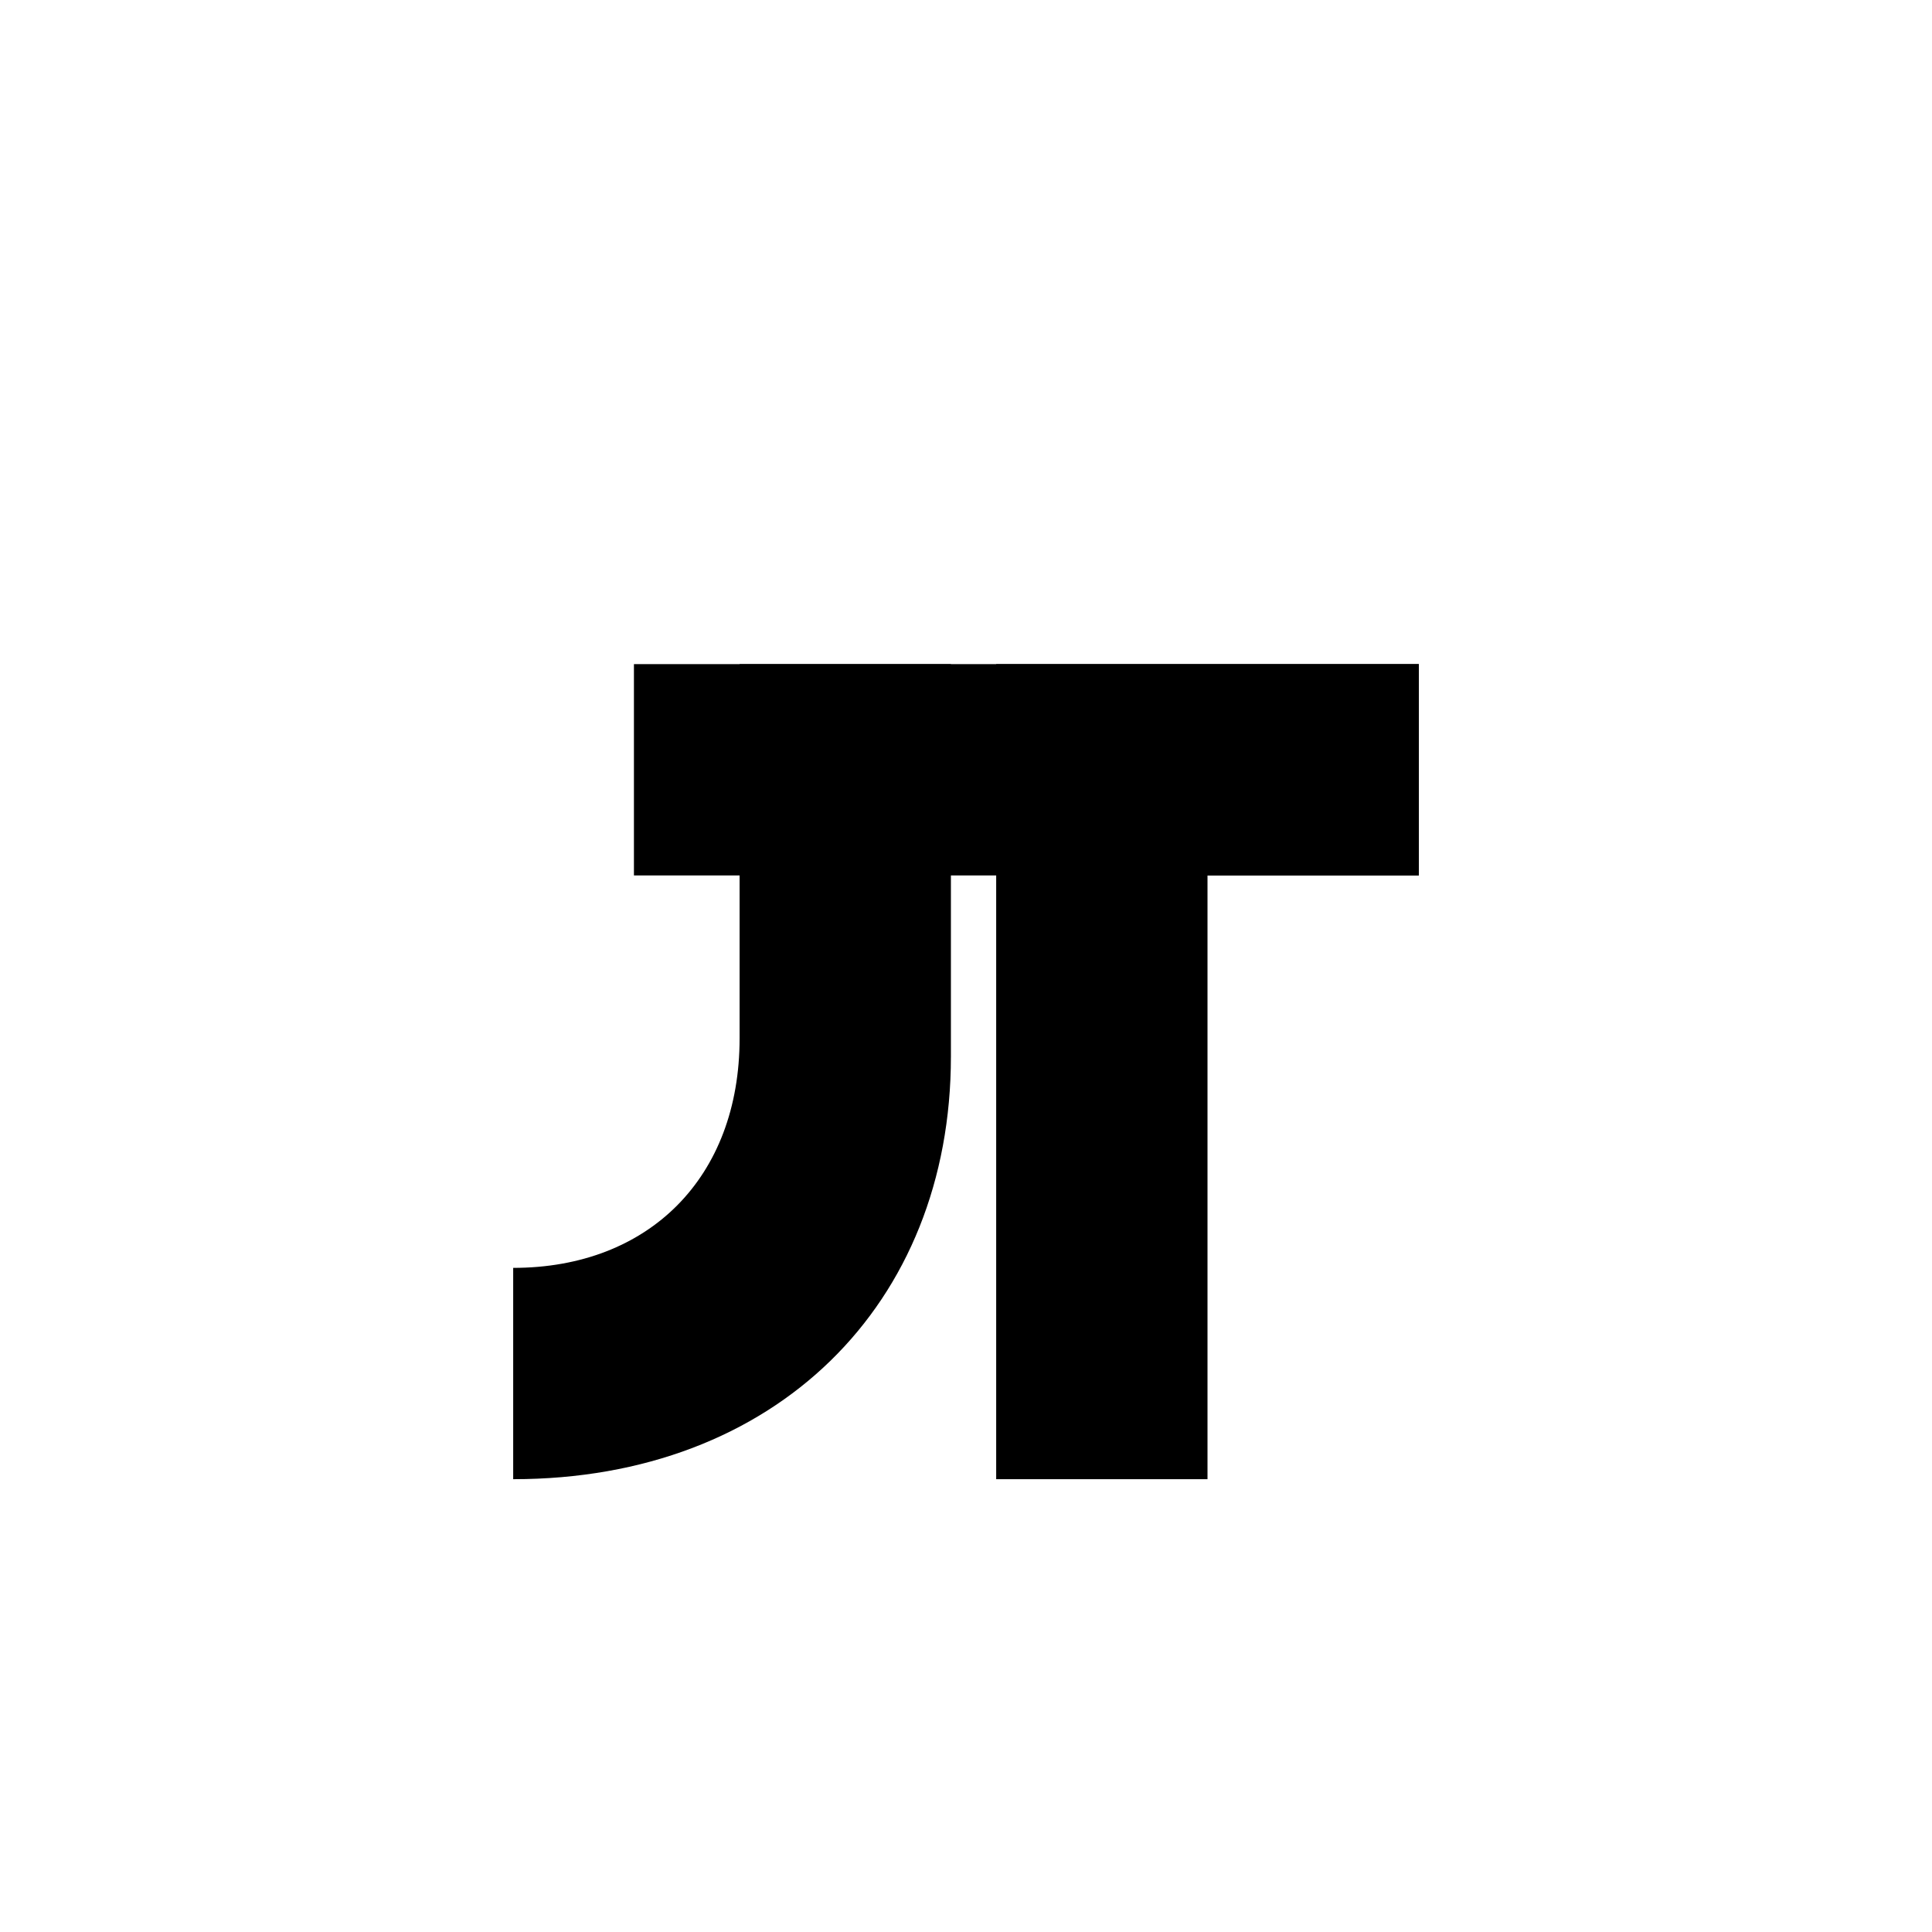
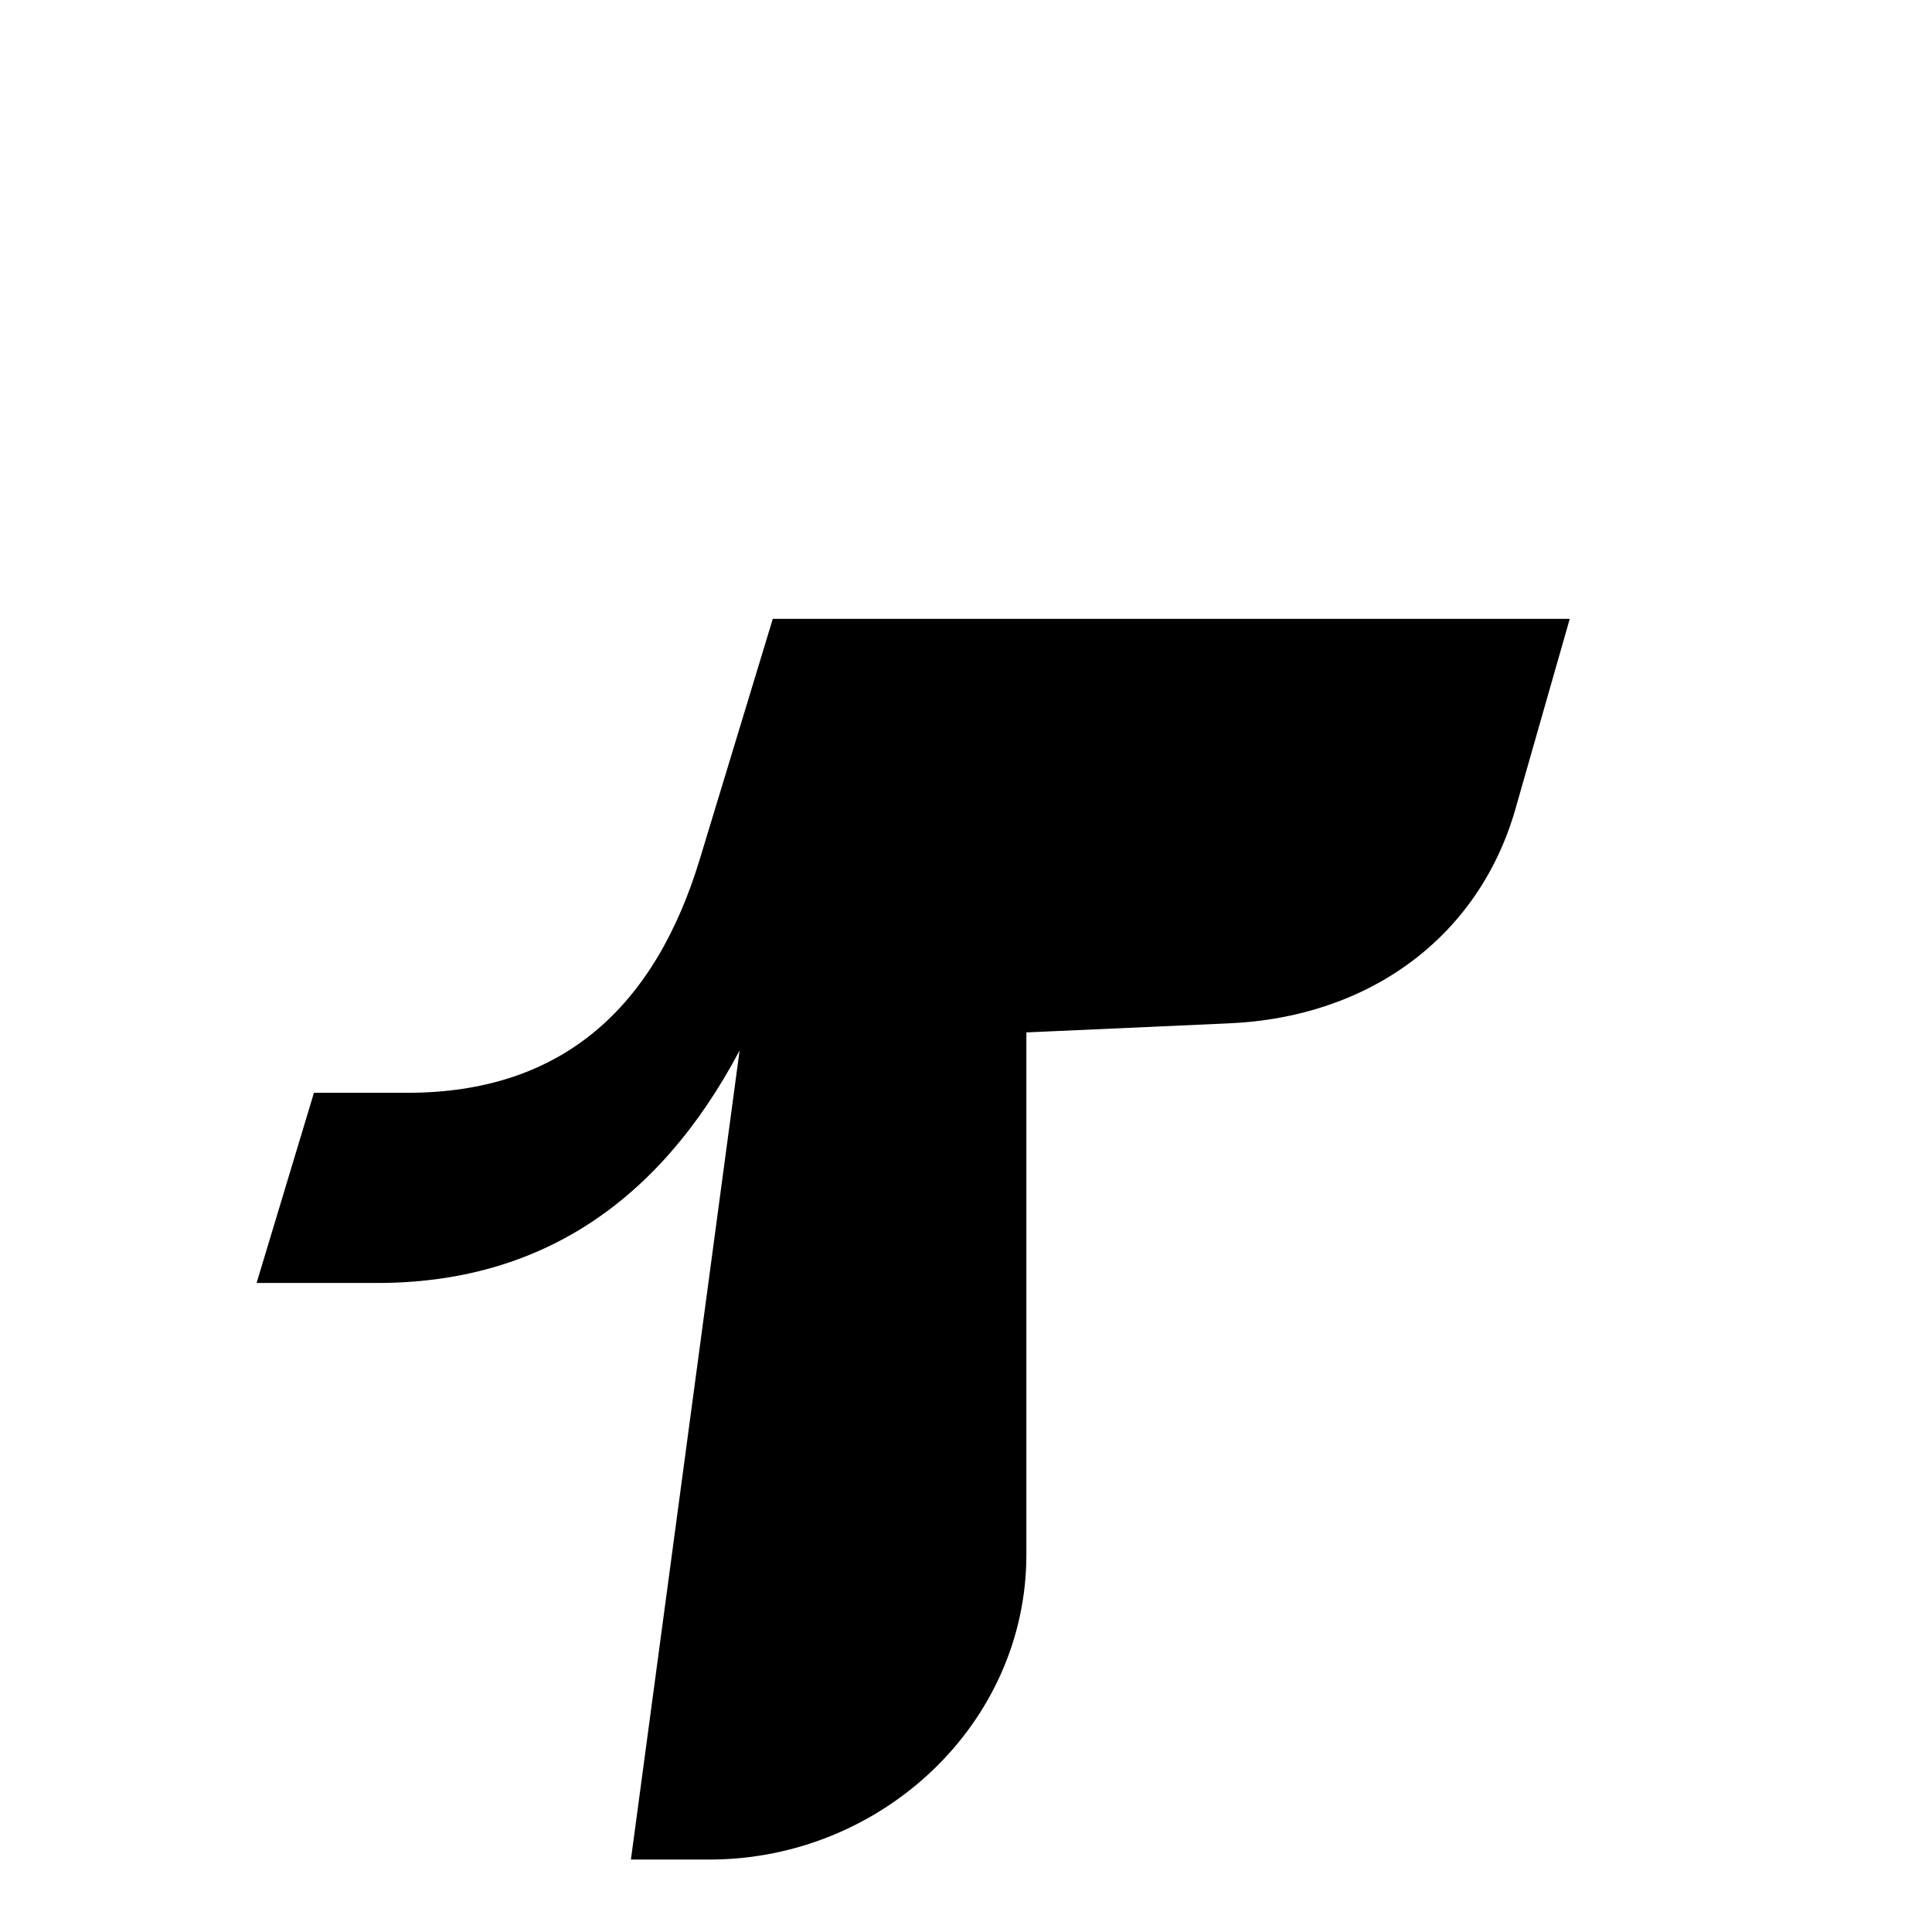
<svg xmlns="http://www.w3.org/2000/svg" width="64" height="64" viewBox="0 0 64 64" fill="none" role="img" aria-labelledby="title">
-   <path d="M17 42C21.5 42 24.5 39 24.5 34.4V22H31.5V35C31.5 43.2 25.7 49 17 49V42Z" fill="currentColor" />
-   <path d="M33 22H47V29H40V49H33V22Z" fill="currentColor" />
-   <path d="M21 22H47V29H21V22Z" fill="currentColor" />
+   <path d="M13.5 36.2C18.6 36.2 21.7 33.4 23.2 28.4L25.6 20.5H52L50.2 26.8C49 31 45.4 33.7 40.7 33.9L34 34.2V51.5C34 57.1 29.2 61.6 23.5 61.6H20.9L24.5 34.8C21.8 39.9 17.8 42.5 12.5 42.5H8.5L10.4 36.2H13.5Z" fill="currentColor" />
</svg>
